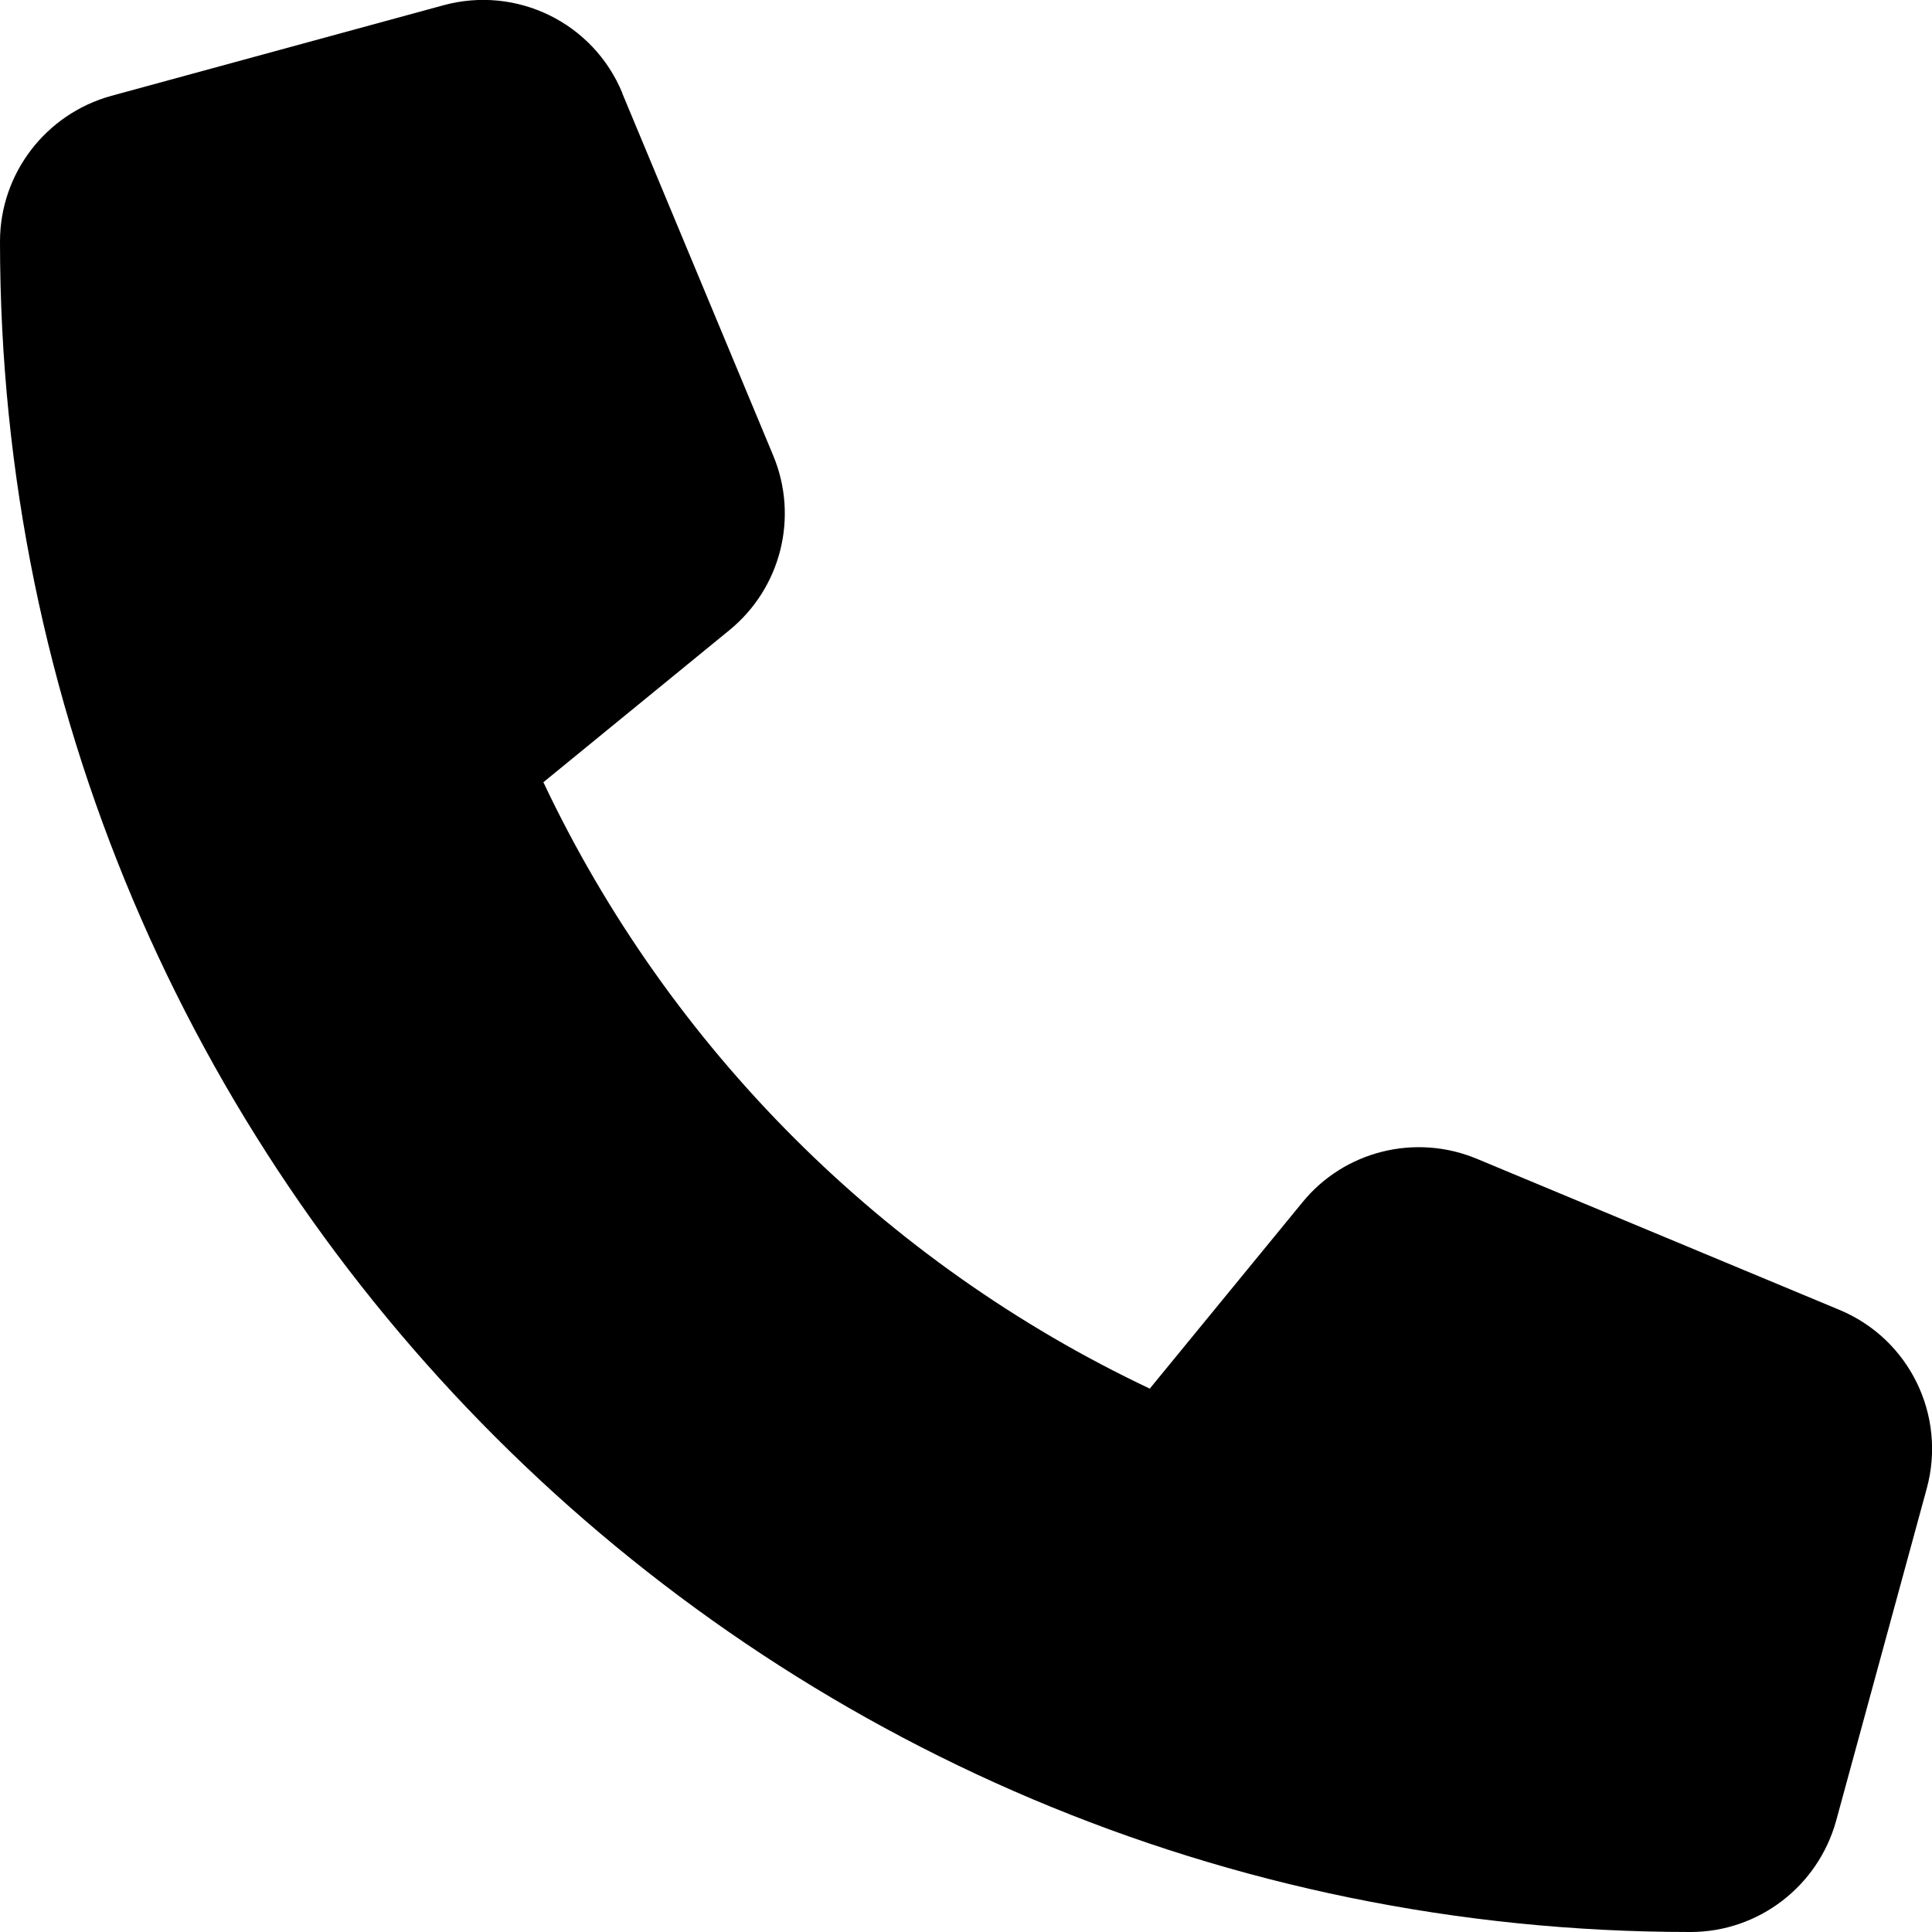
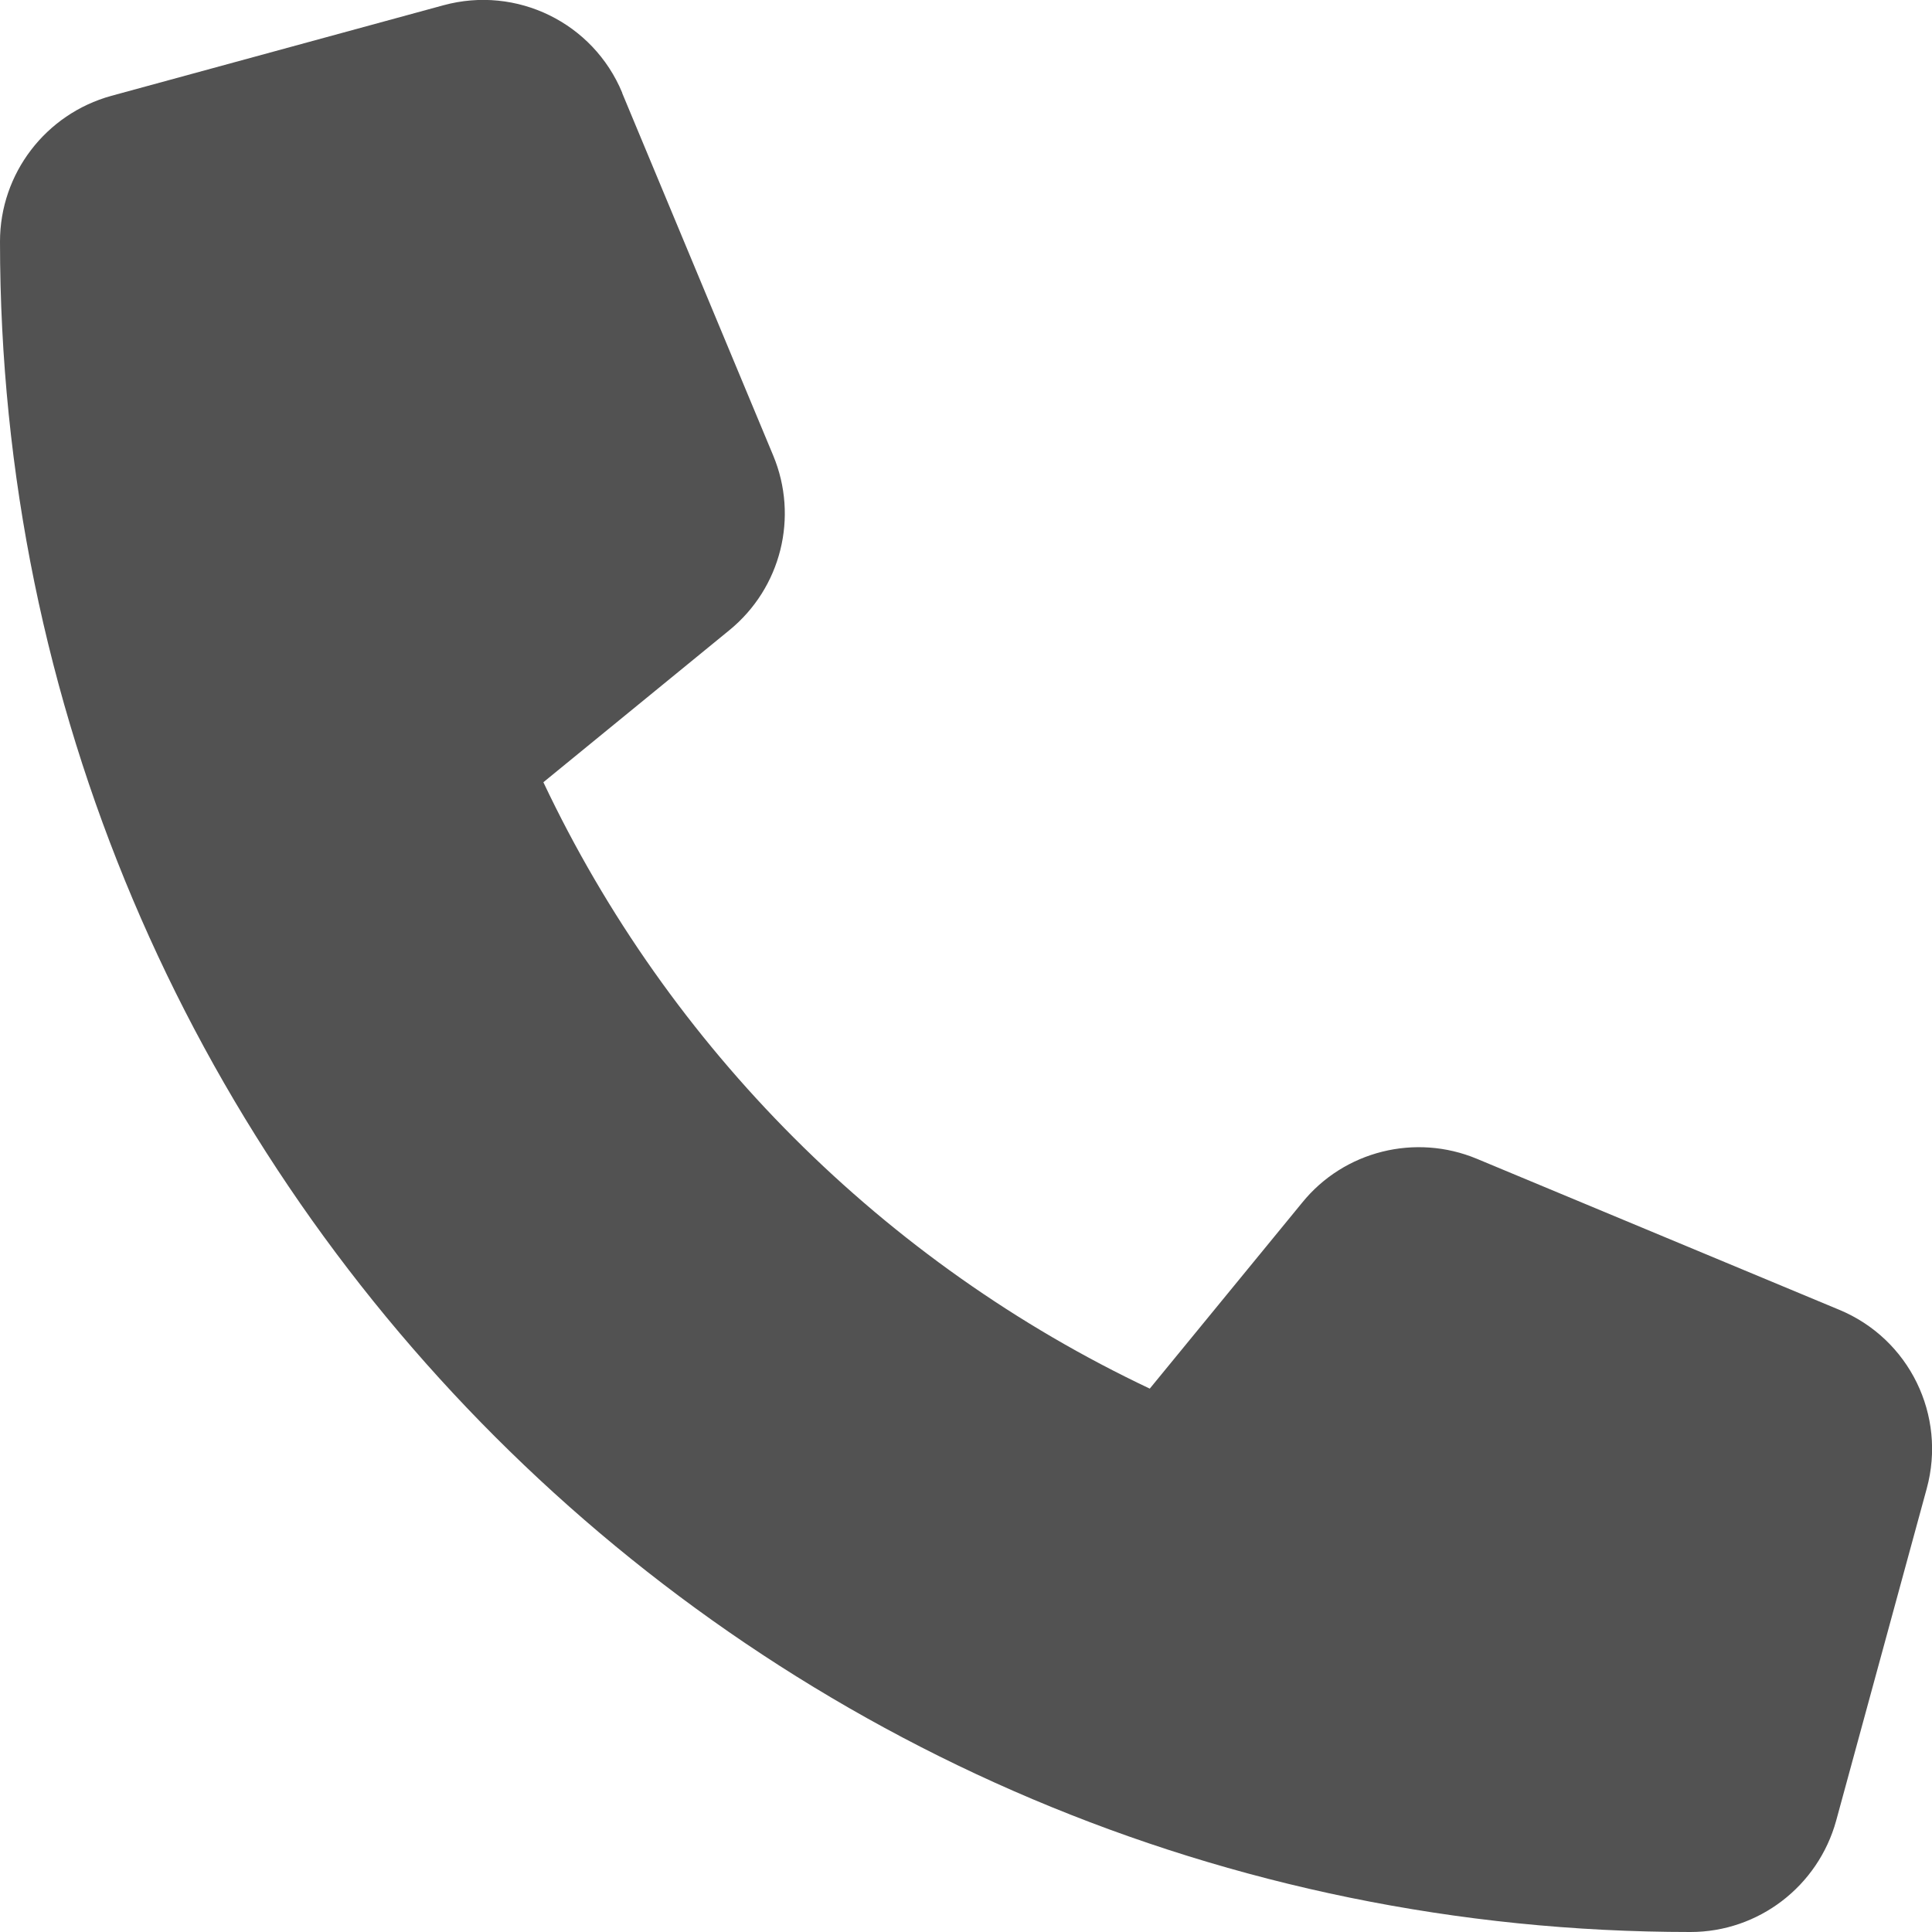
- <svg xmlns="http://www.w3.org/2000/svg" viewBox="0 0 512 512">
+ <svg xmlns="http://www.w3.org/2000/svg" viewBox="0 0 512 512" fill="rgb(82, 82, 82)">
  <path d="M164.9 24.6c-7.7-18.6-28-28.5-47.4-23.2l-88 24C12.1 30.2 0 46 0 64C0 311.4 200.6 512 448 512c18 0 33.8-12.1 38.6-29.5l24-88c5.3-19.4-4.6-39.7-23.2-47.4l-96-40c-16.3-6.8-35.2-2.1-46.3 11.6L304.7 368C234.3 334.7 177.3 277.7 144 207.3L193.3 167c13.7-11.2 18.4-30 11.6-46.3l-40-96z" />
</svg>
